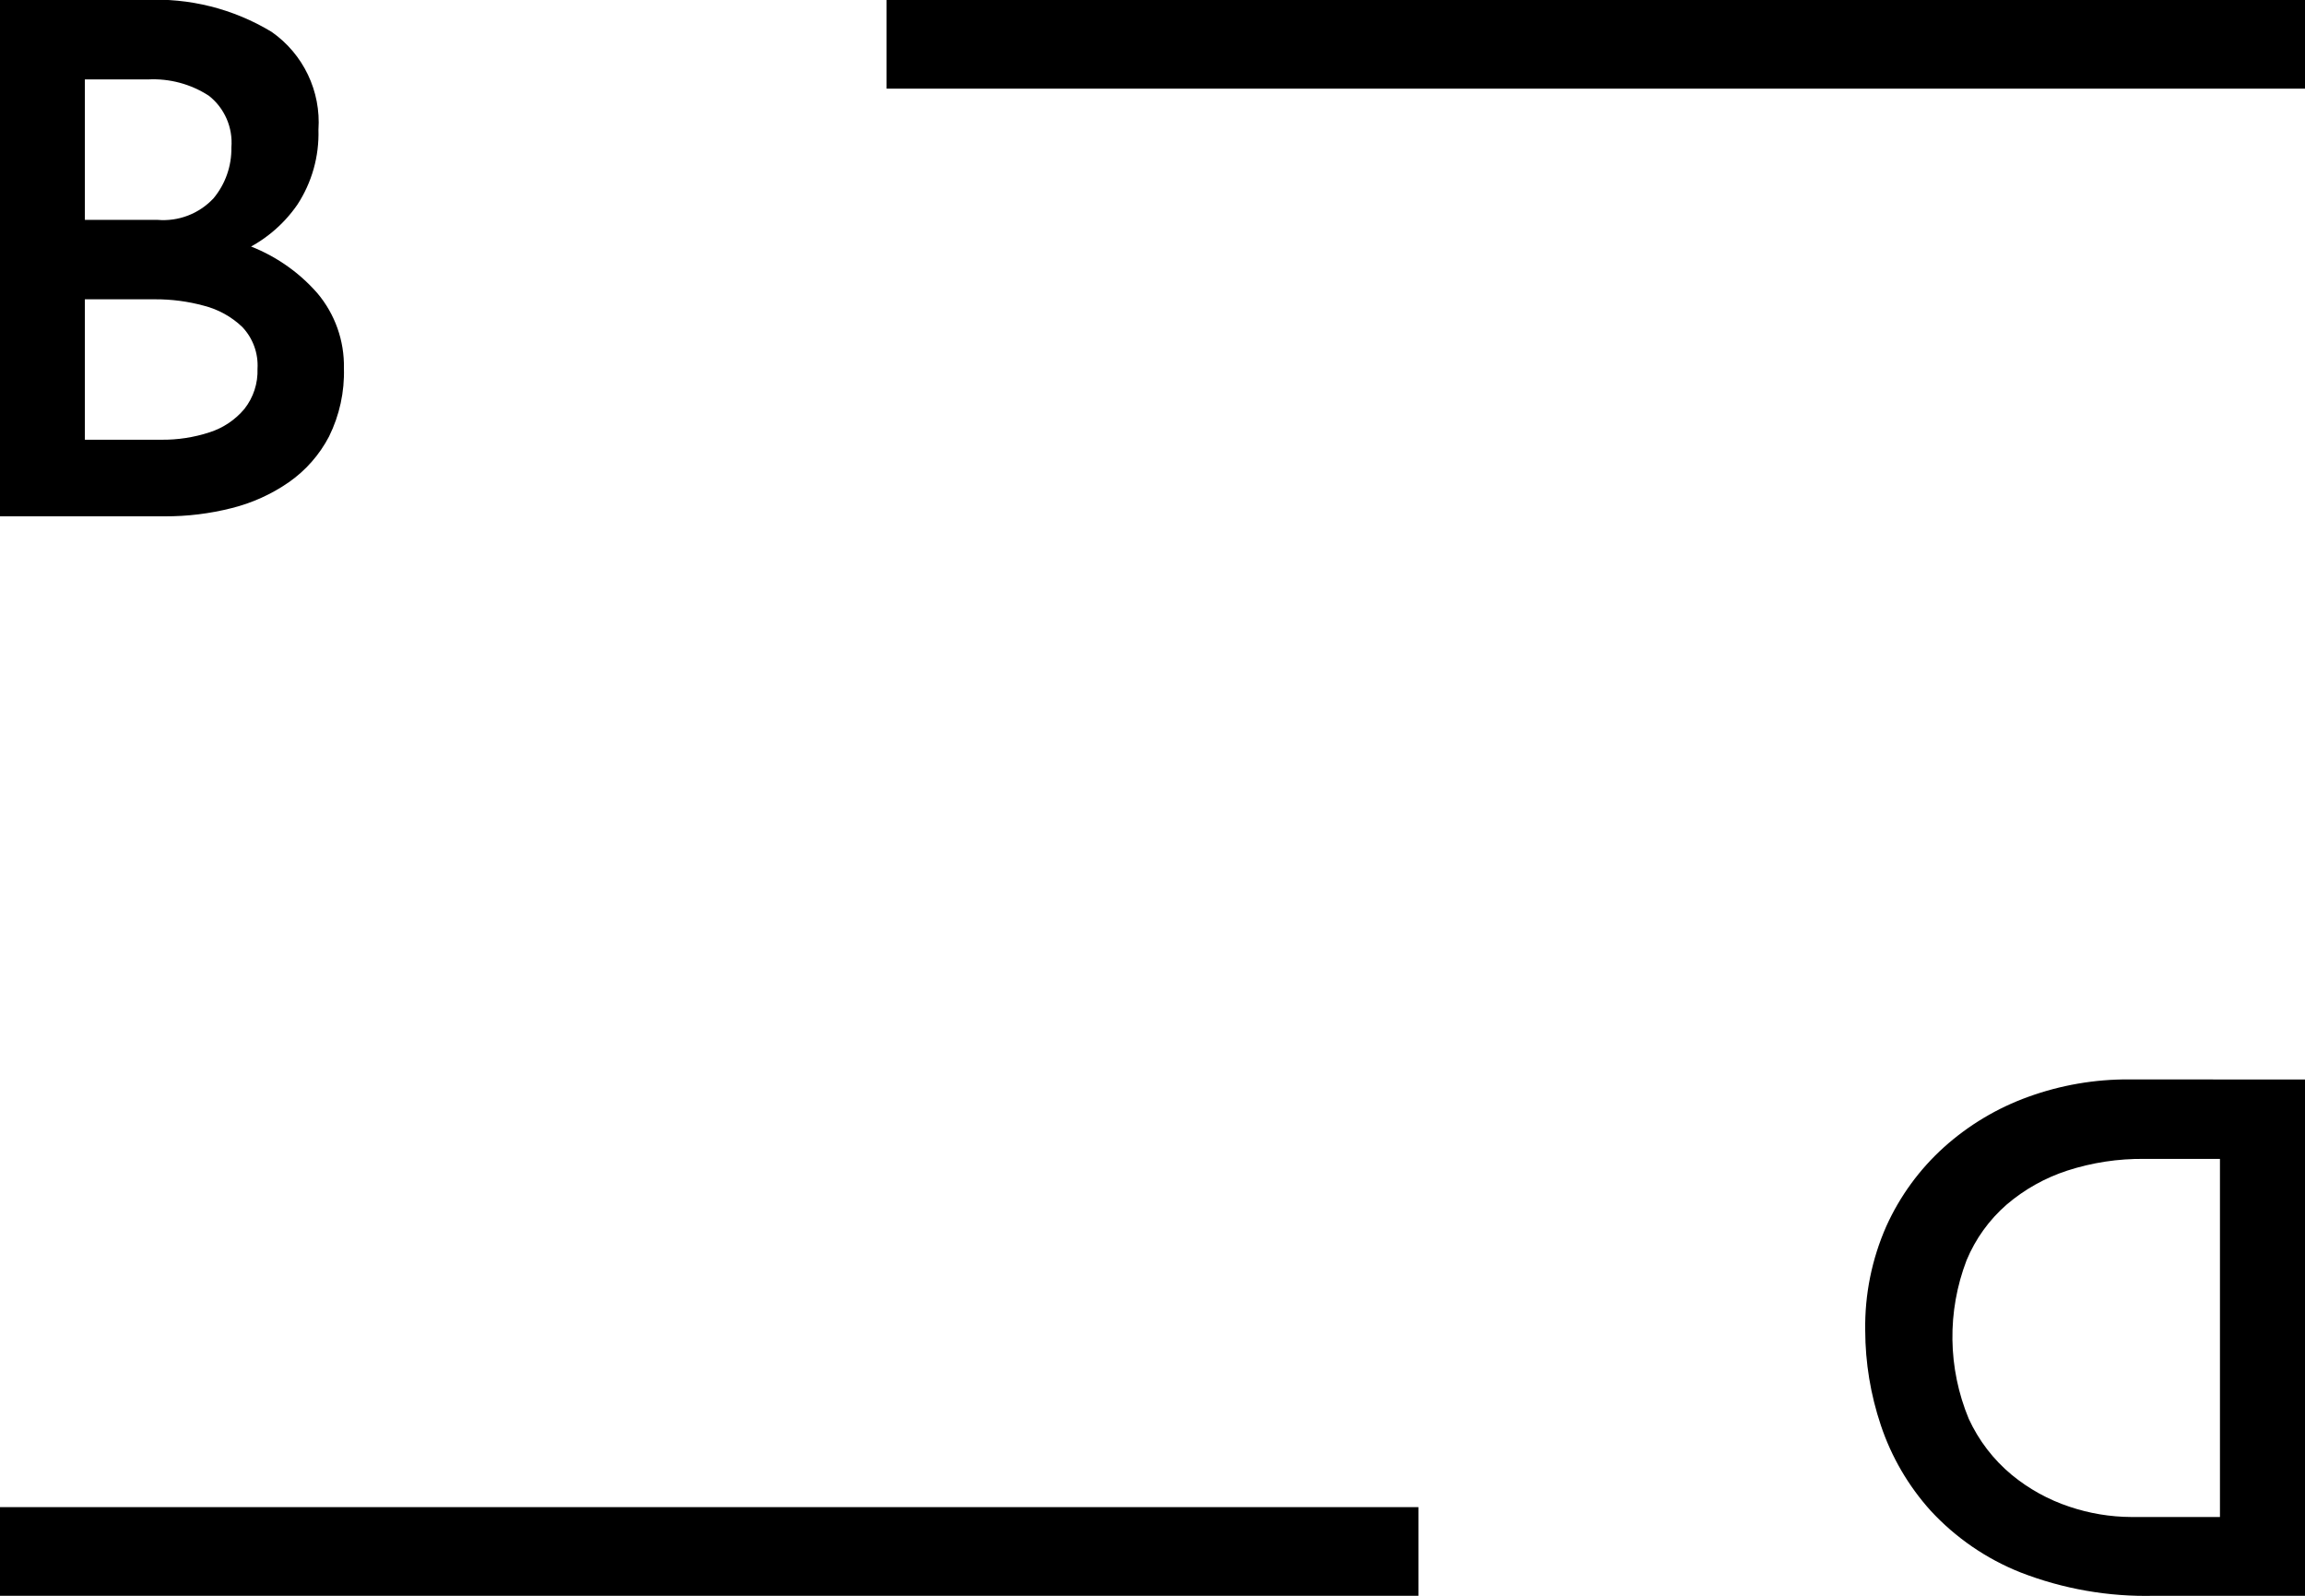
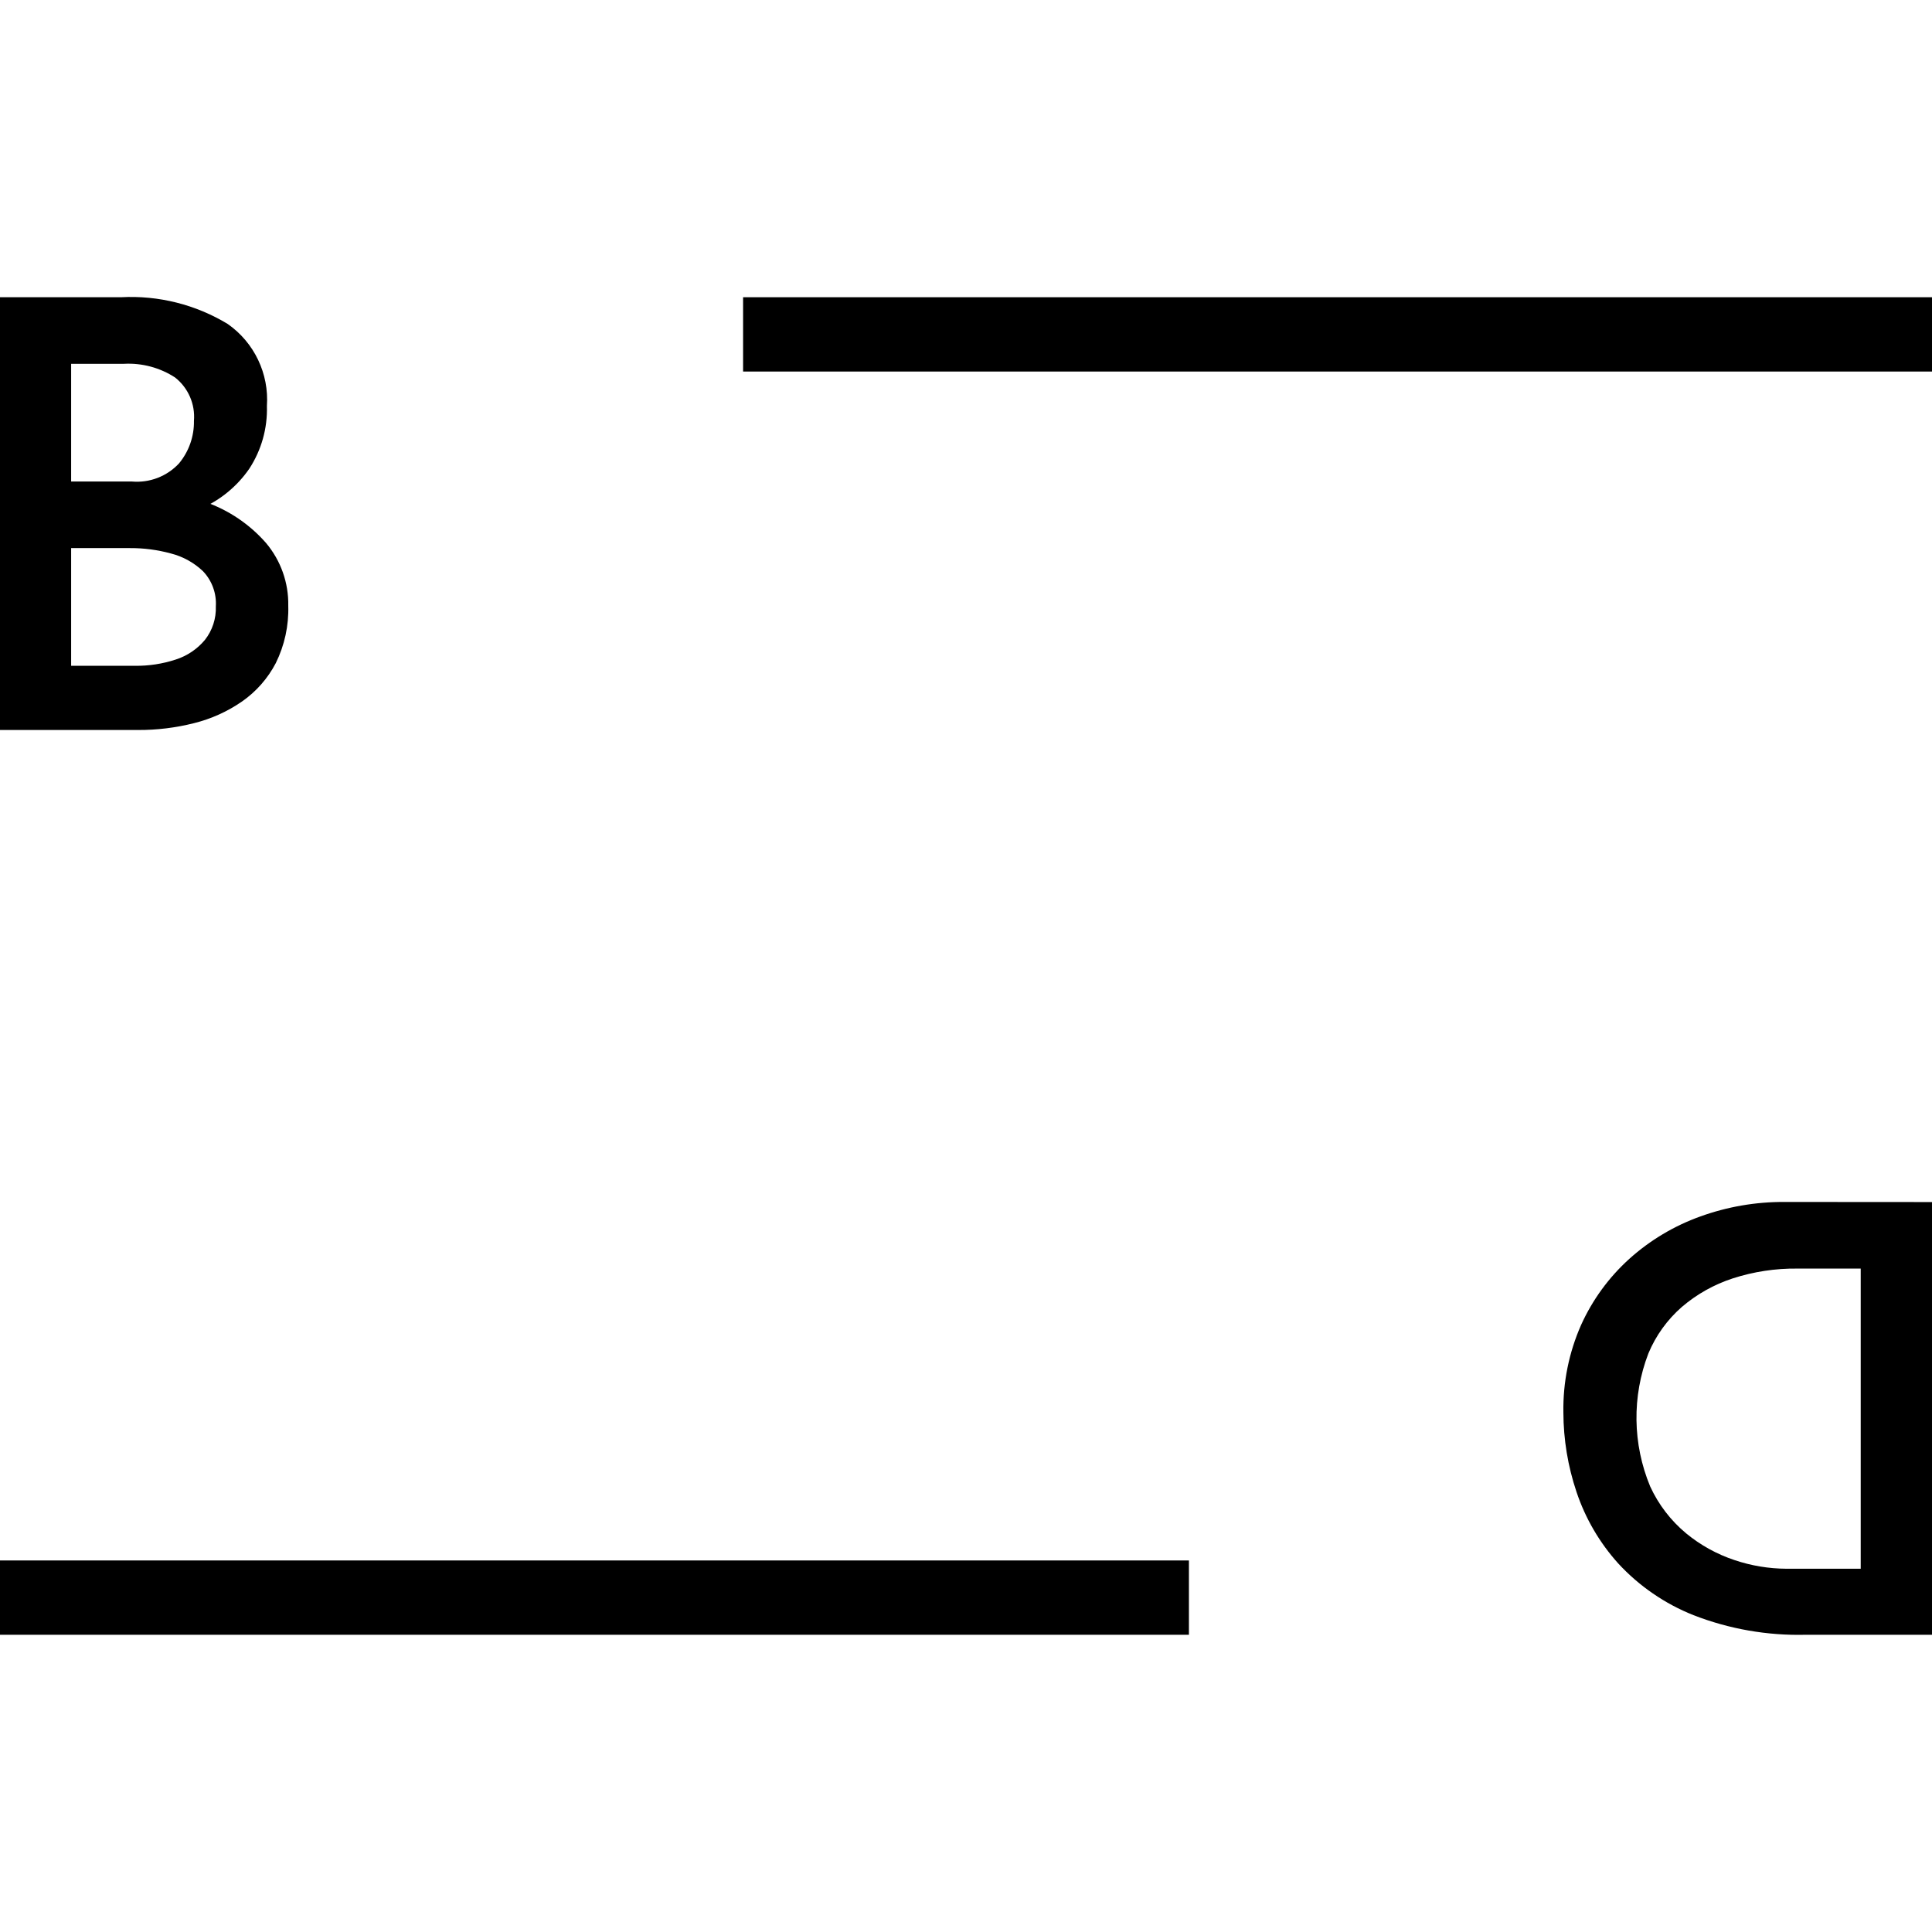
- <svg xmlns="http://www.w3.org/2000/svg" width="39" height="27" viewBox="0 0 39 27">
+ <svg xmlns="http://www.w3.org/2000/svg" width="900" height="900" viewBox="0 0 39 27">
  <g>
    <path d="M15,0H39V1.5H15Z" />
    <path d="M0,25.5H24V27H0Z" />
    <path d="M2.442,0A3.769,3.769,0,0,1,4.597.54,1.865,1.865,0,0,1,5.388,2.196a2.194,2.194,0,0,1-.356,1.266,2.306,2.306,0,0,1-.976.804,3.745,3.745,0,0,1-1.454.306L2.381,3.828a5.139,5.139,0,0,1,1.768.306,2.906,2.906,0,0,1,1.222.828,1.909,1.909,0,0,1,.448,1.266,2.447,2.447,0,0,1-.252,1.158,2.166,2.166,0,0,1-.681.774,2.95,2.95,0,0,1-.97.438,4.53,4.53,0,0,1-1.129.138H0V0Zm.221,3.72a1.16,1.16,0,0,0,.951-.366,1.31,1.31,0,0,0,.301-.858,1.009,1.009,0,0,0-.381-.876,1.725,1.725,0,0,0-1.031-.276H1.436v2.376Zm.061,3.72a2.53,2.53,0,0,0,.823-.126,1.275,1.275,0,0,0,.589-.396,1.036,1.036,0,0,0,.221-.678.945.945,0,0,0-.258-.708,1.463,1.463,0,0,0-.651-.36A3.076,3.076,0,0,0,2.627,5.064H1.436v2.376Z" />
    <path d="M39,18.265V27H36.454a5.846,5.846,0,0,1-2.269-.396,4.157,4.157,0,0,1-1.519-1.044,4.096,4.096,0,0,1-.843-1.446,5.071,5.071,0,0,1-.264-1.602,4.201,4.201,0,0,1,.357-1.765,4.035,4.035,0,0,1,.977-1.338,4.328,4.328,0,0,1,1.427-.852,4.925,4.925,0,0,1,1.704-.294ZM37.561,19.608H36.282a4.084,4.084,0,0,0-1.304.198,3.015,3.015,0,0,0-1.027.576,2.543,2.543,0,0,0-.677.941,3.617,3.617,0,0,0,.037,2.683,2.694,2.694,0,0,0,.726.947,3.048,3.048,0,0,0,.978.54,3.324,3.324,0,0,0,1.045.174H37.561Z" />
  </g>
</svg>
